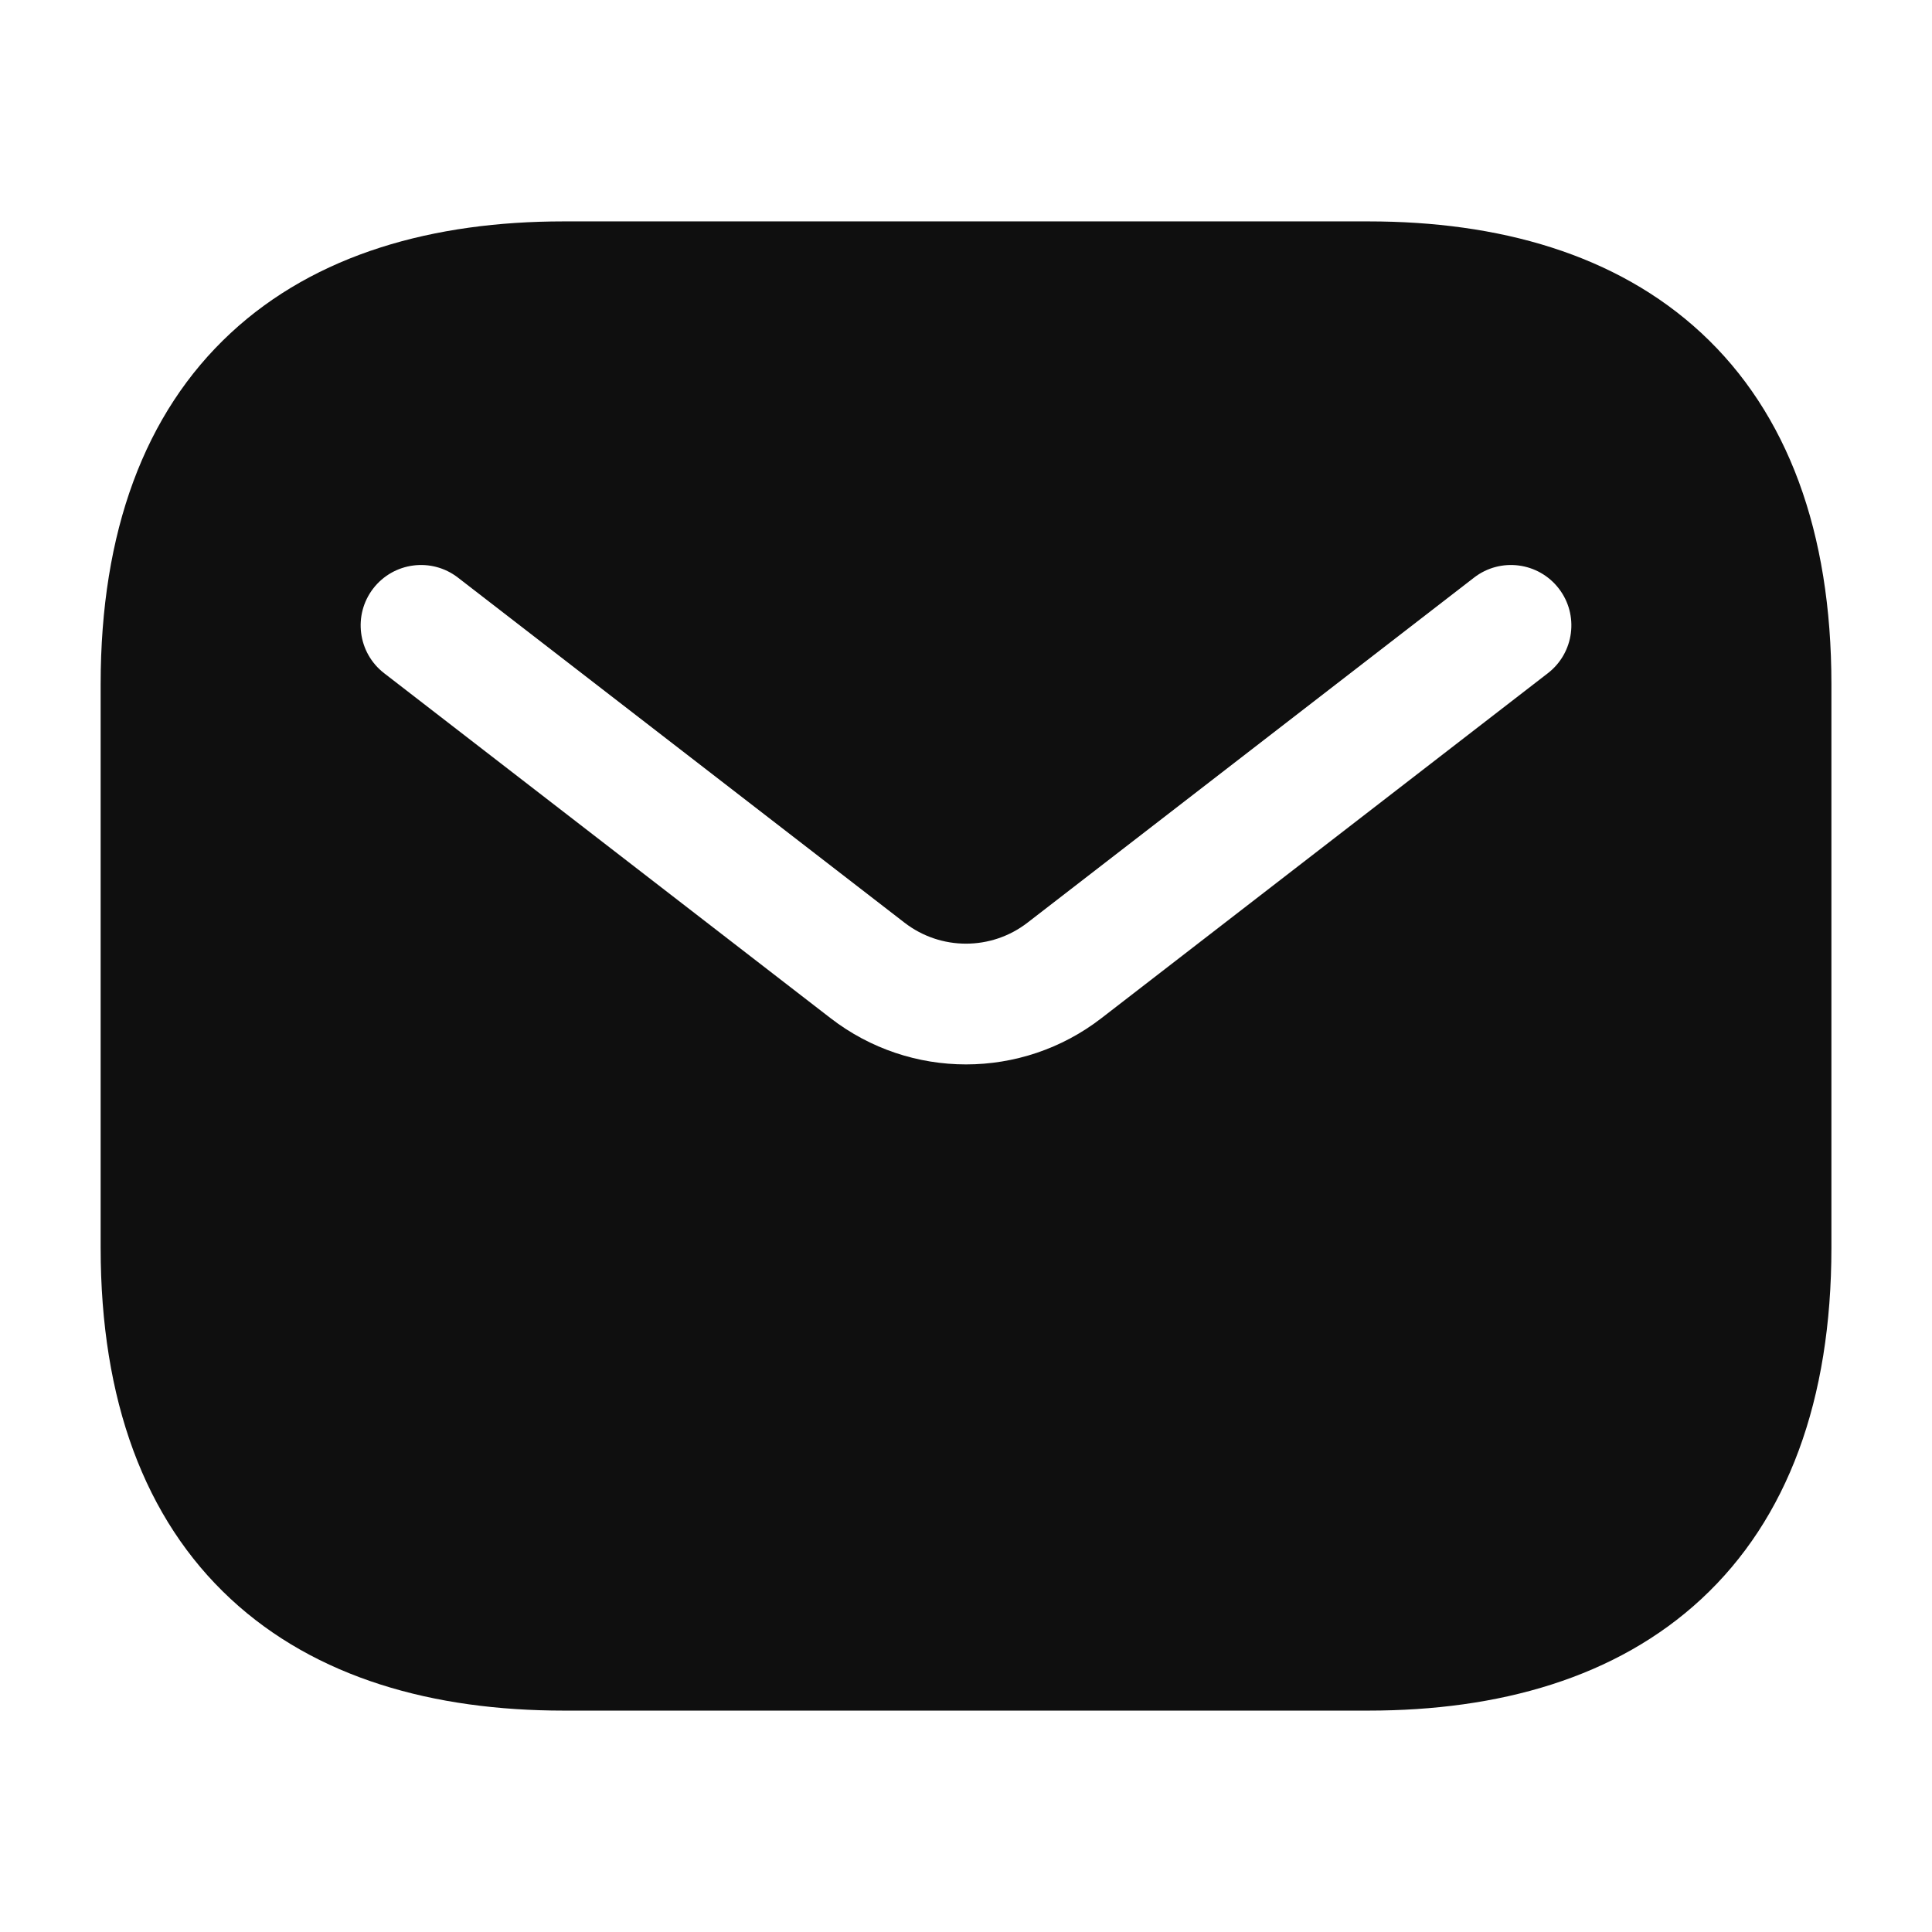
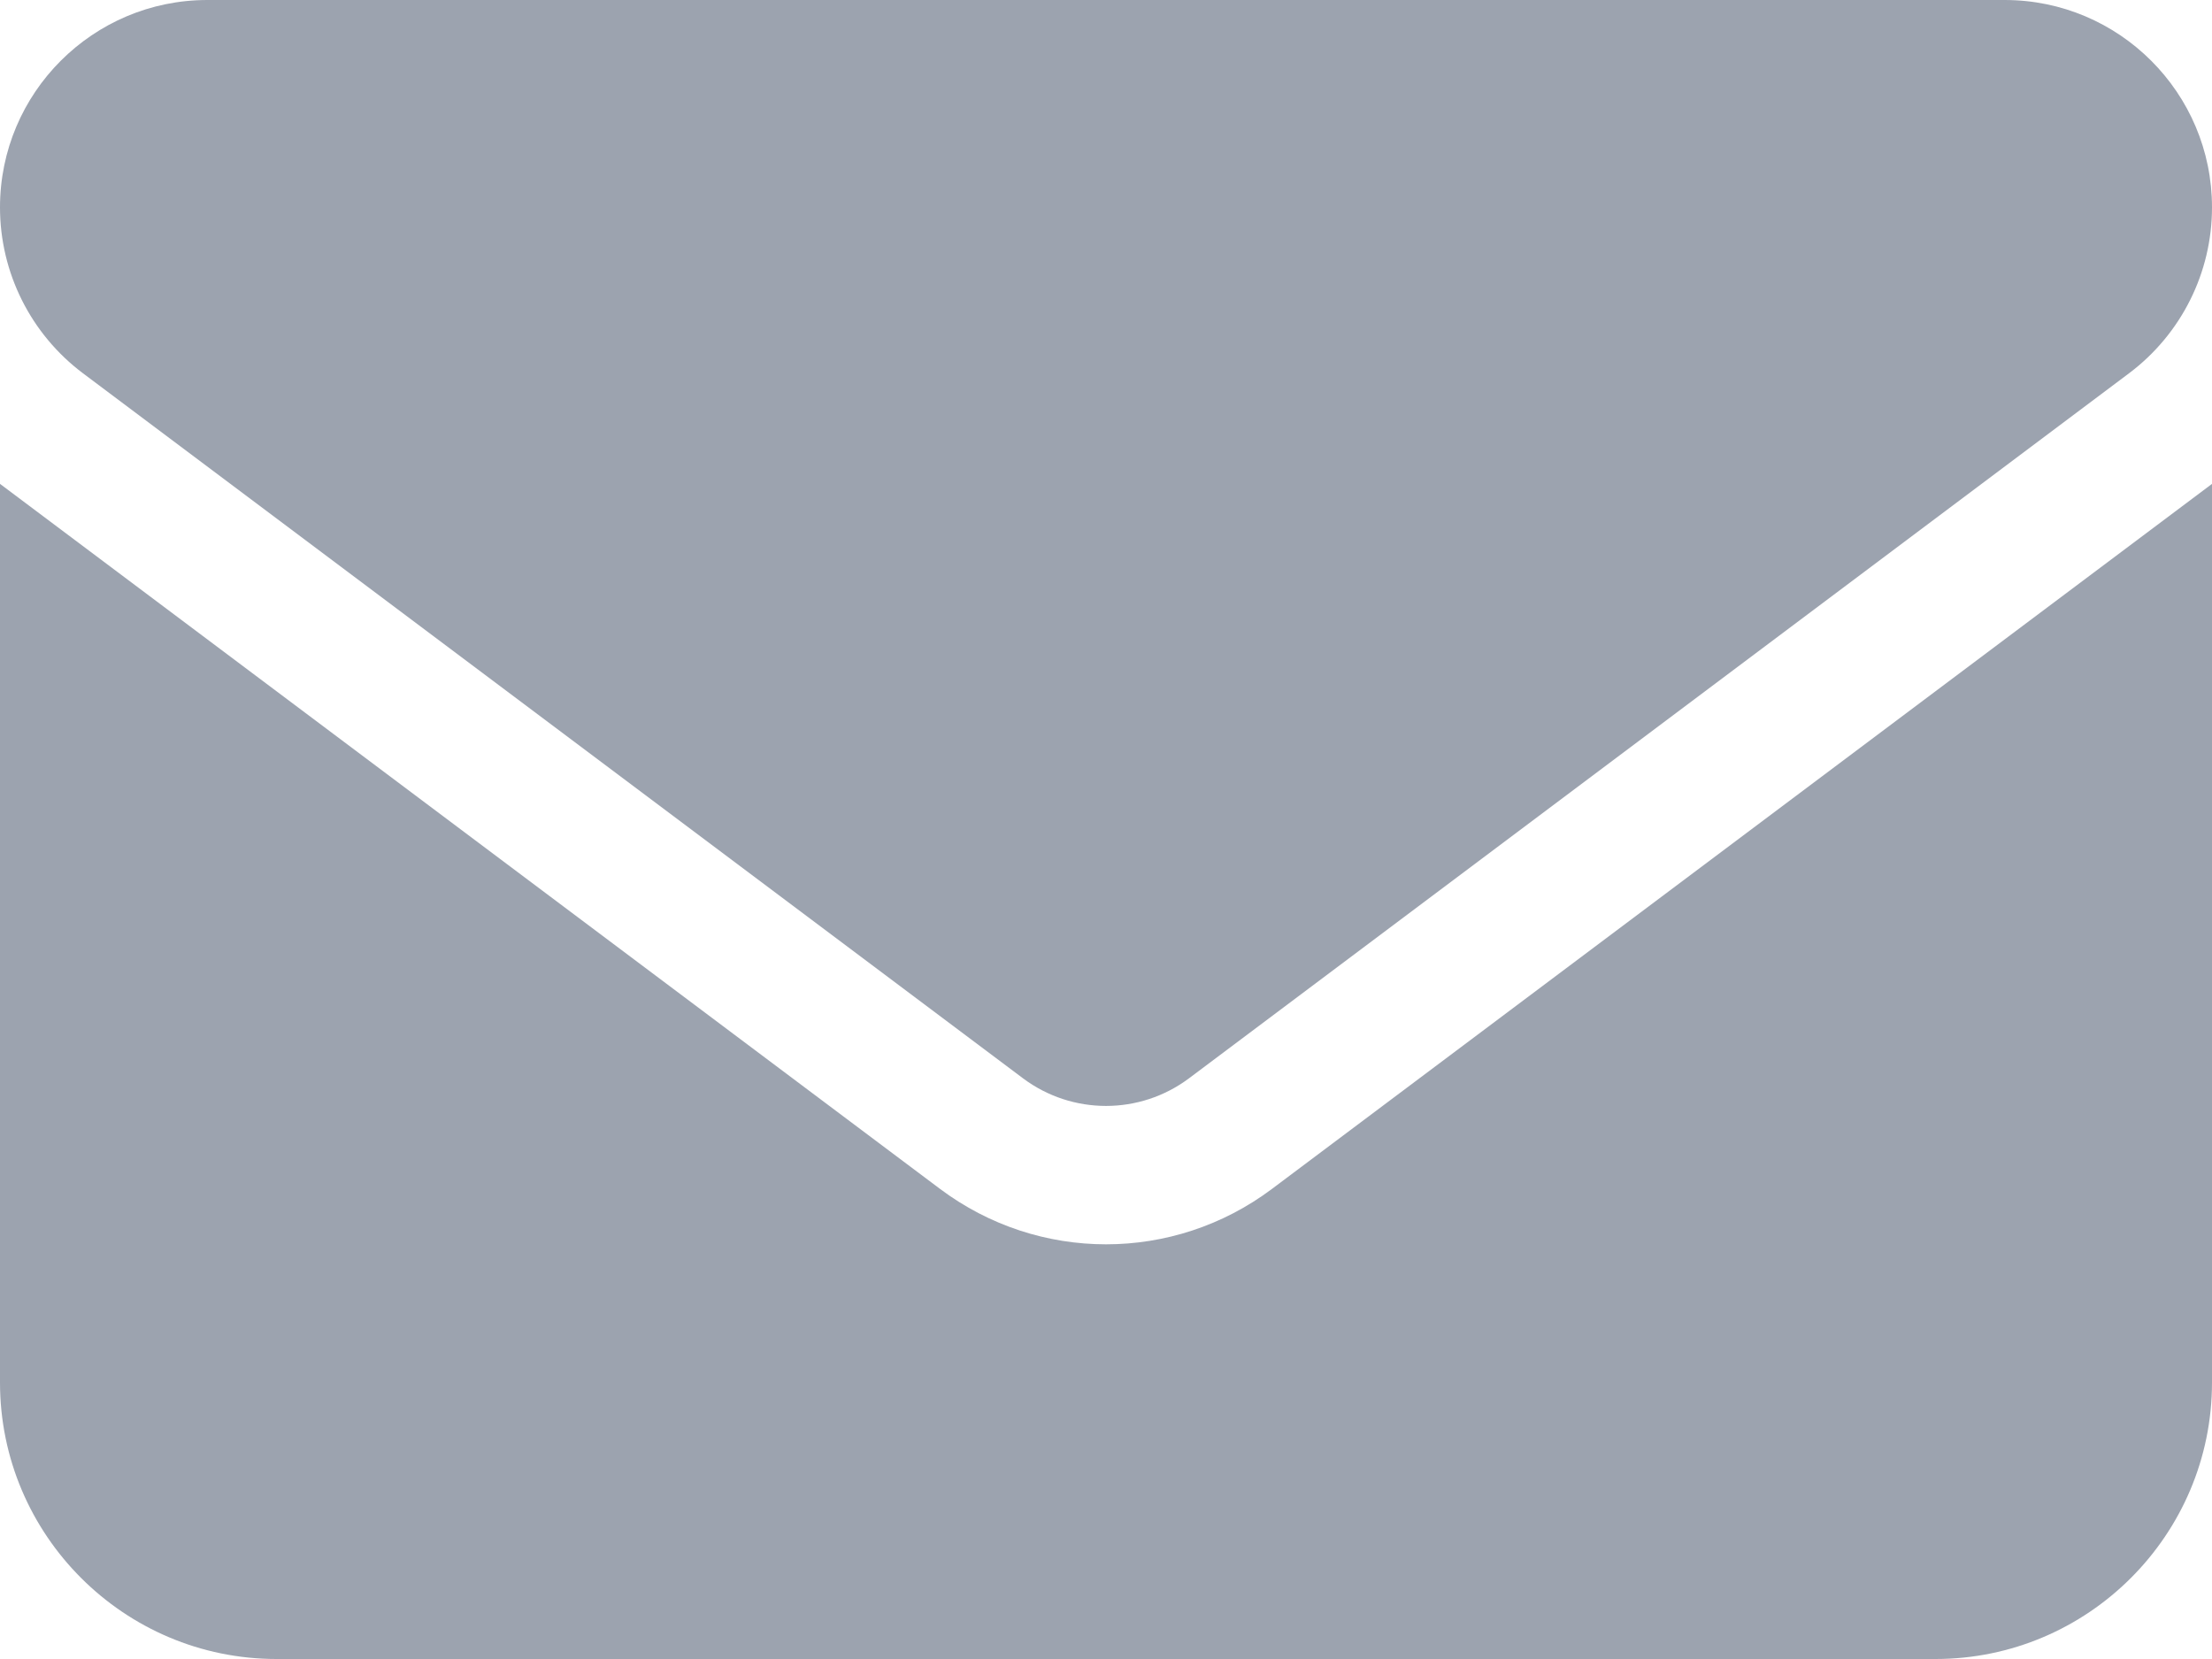
- <svg xmlns="http://www.w3.org/2000/svg" width="32" height="32" viewBox="0 0 32 32" fill="none">
-   <path fill-rule="evenodd" clip-rule="evenodd" d="M9.334 3.667C7.18 3.667 5.233 4.205 3.82 5.517C2.393 6.842 1.667 8.809 1.667 11.333V20.666C1.667 23.191 2.393 25.158 3.82 26.483C5.233 27.795 7.18 28.333 9.334 28.333H22.667C24.82 28.333 26.767 27.795 28.181 26.483C29.608 25.158 30.334 23.191 30.334 20.666V11.333C30.334 8.809 29.608 6.842 28.181 5.517C26.767 4.205 24.82 3.667 22.667 3.667H9.334ZM25.638 11.15C26.075 10.812 26.156 10.184 25.818 9.747C25.48 9.31 24.852 9.229 24.415 9.567L17.019 15.282C16.419 15.746 15.581 15.746 14.981 15.282L7.585 9.567C7.148 9.229 6.52 9.31 6.182 9.747C5.845 10.184 5.925 10.812 6.362 11.15L13.758 16.865C15.079 17.885 16.922 17.885 18.242 16.865L25.638 11.15Z" fill="#0F0F0F" />
+ <svg xmlns="http://www.w3.org/2000/svg" width="16" height="12" viewBox="0 0 16 12" fill="none">
+   <path d="M1.5 0C0.672 0 0 0.672 0 1.5C0 1.972 0.222 2.416 0.6 2.7L7.4 7.8C7.756 8.066 8.244 8.066 8.6 7.8L15.4 2.7C15.778 2.416 16 1.972 16 1.5C16 0.672 15.328 0 14.5 0H1.5ZM0 3.5V10C0 11.103 0.897 12 2 12H14C15.103 12 16 11.103 16 10V3.5L9.2 8.6C8.488 9.134 7.513 9.134 6.8 8.6L0 3.5Z" fill="#9CA3AF" />
</svg>
